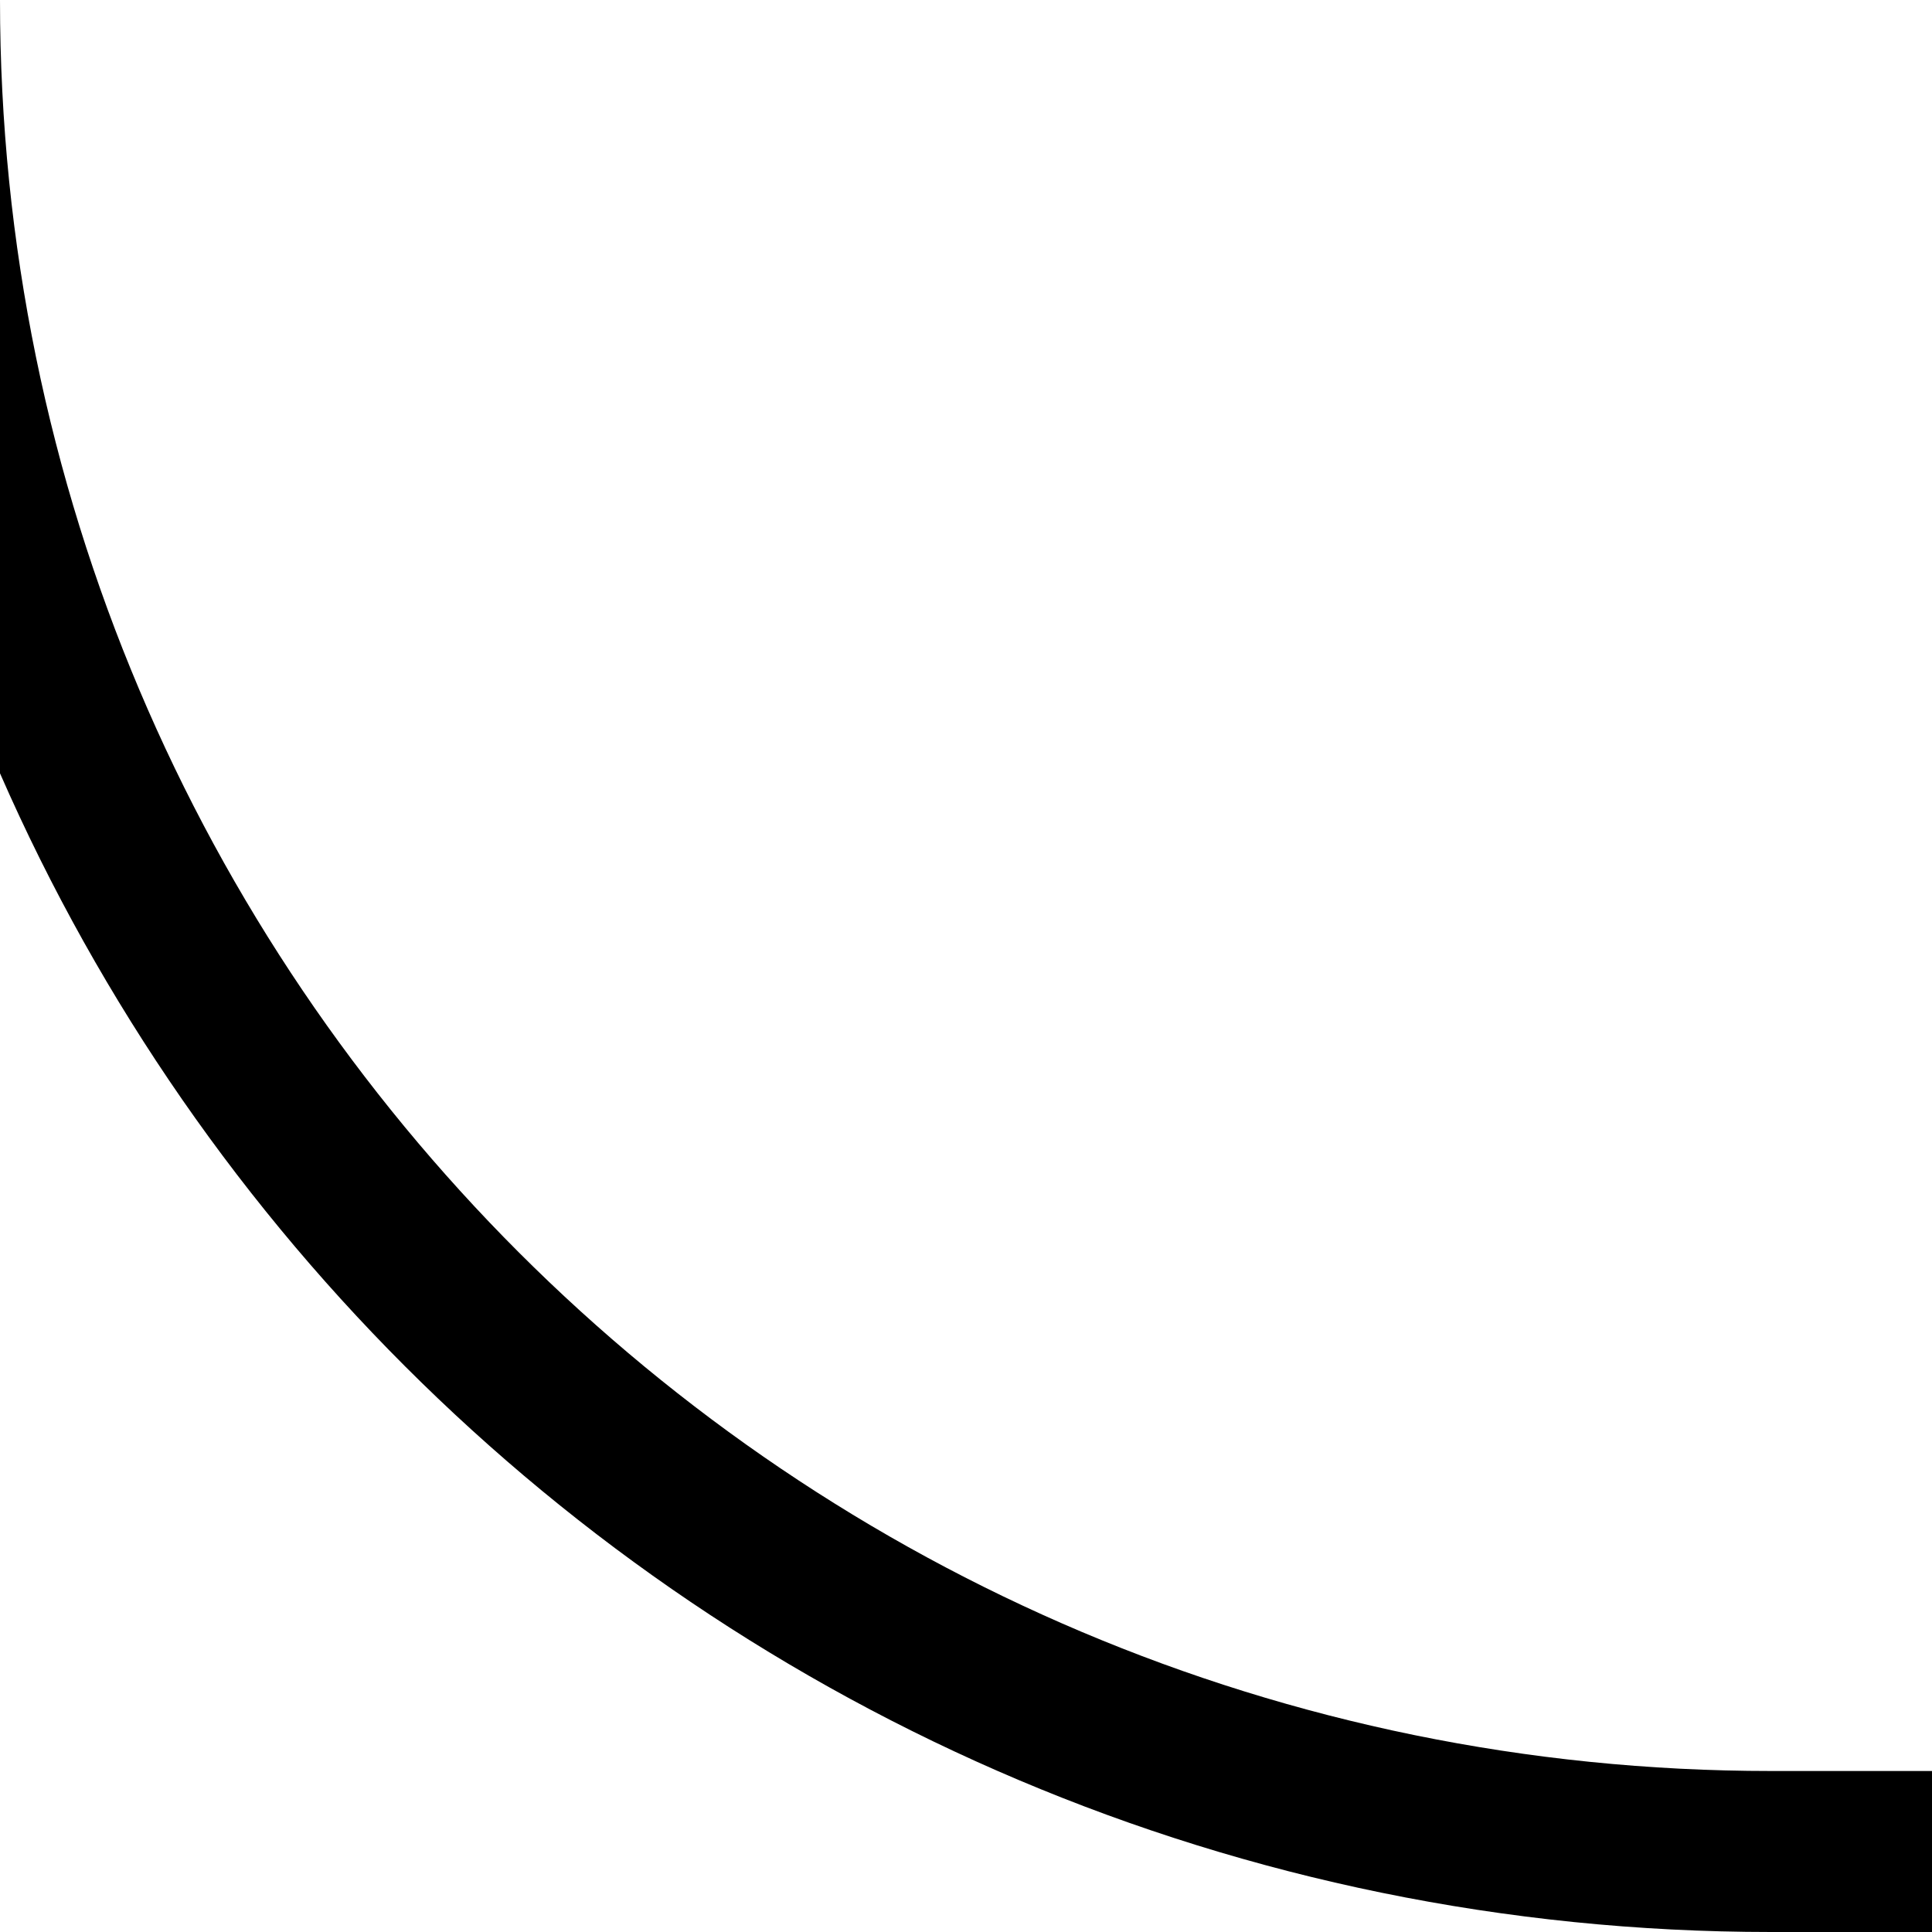
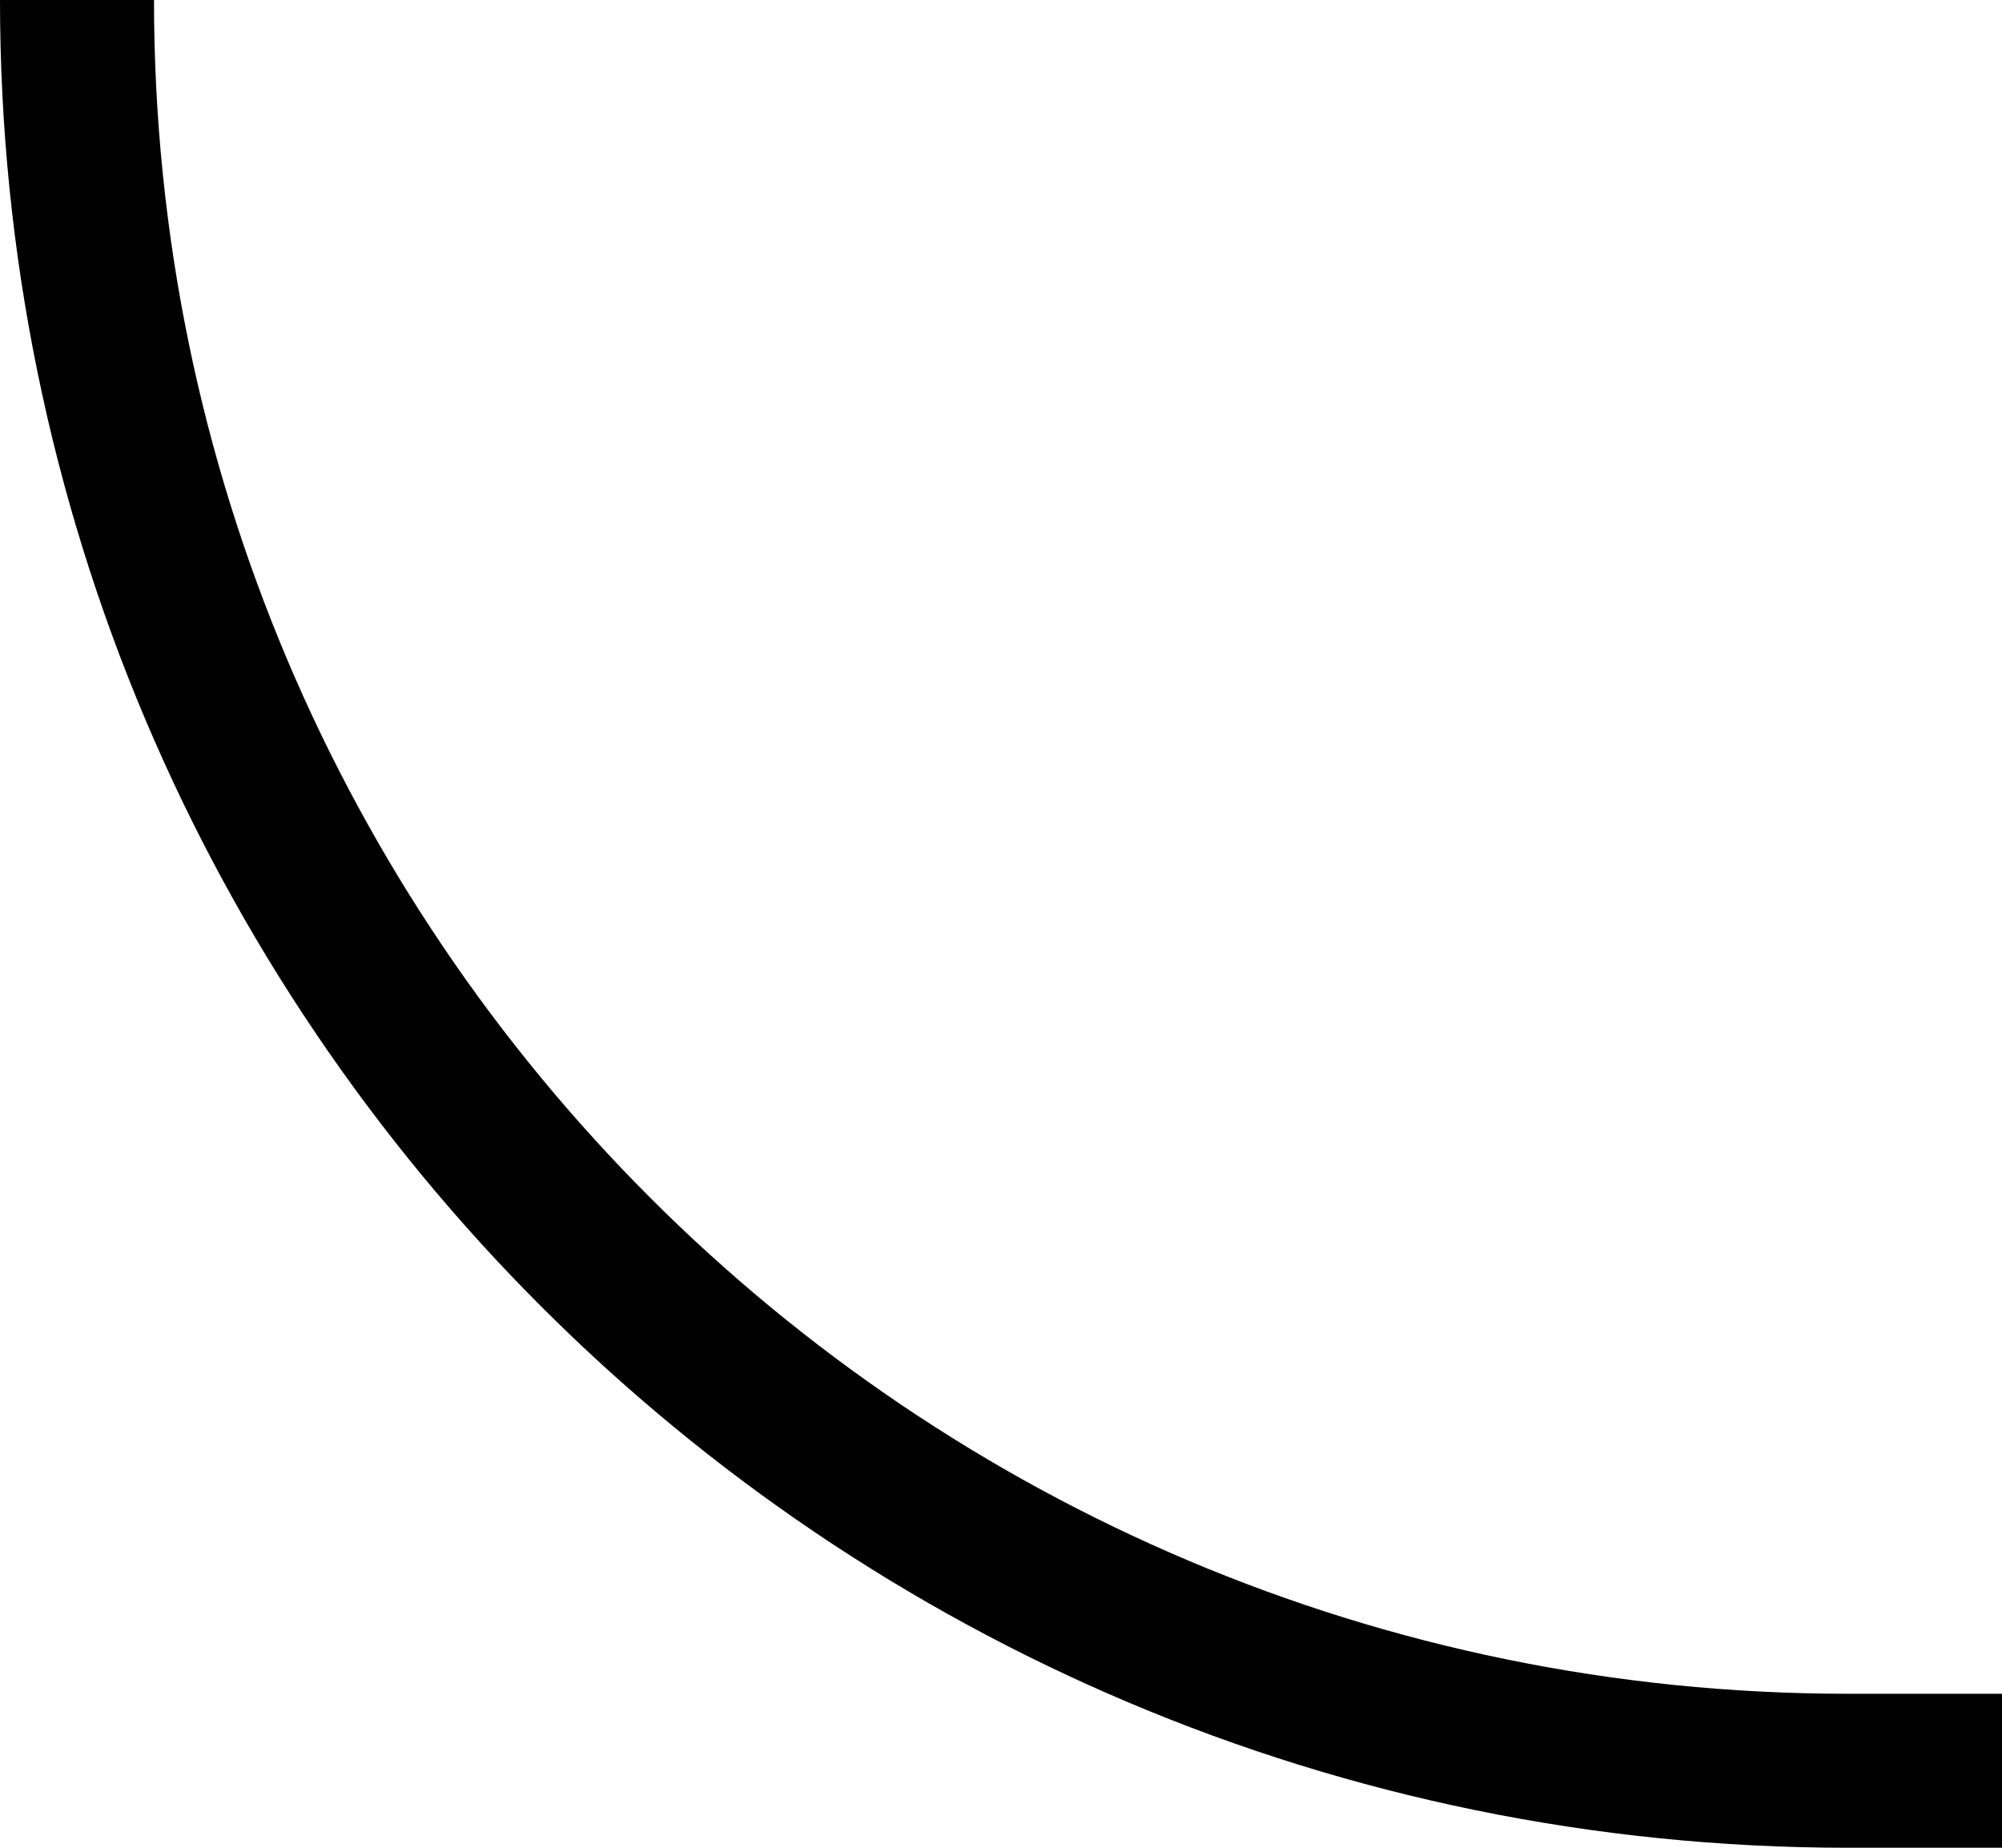
- <svg xmlns="http://www.w3.org/2000/svg" width="12" height="12" viewBox="0 0 12 12" fill="none" stroke="currentColor" stroke-width="1">
+ <svg xmlns="http://www.w3.org/2000/svg" width="13" height="12" viewBox="-1 0 13 12" fill="none" stroke="currentColor" stroke-width="1">
  <path d="M-0.5 -1 L-0.5 0 A11.5 11.5 0 0 0 11 11.5 L13 11.5" />
</svg>
